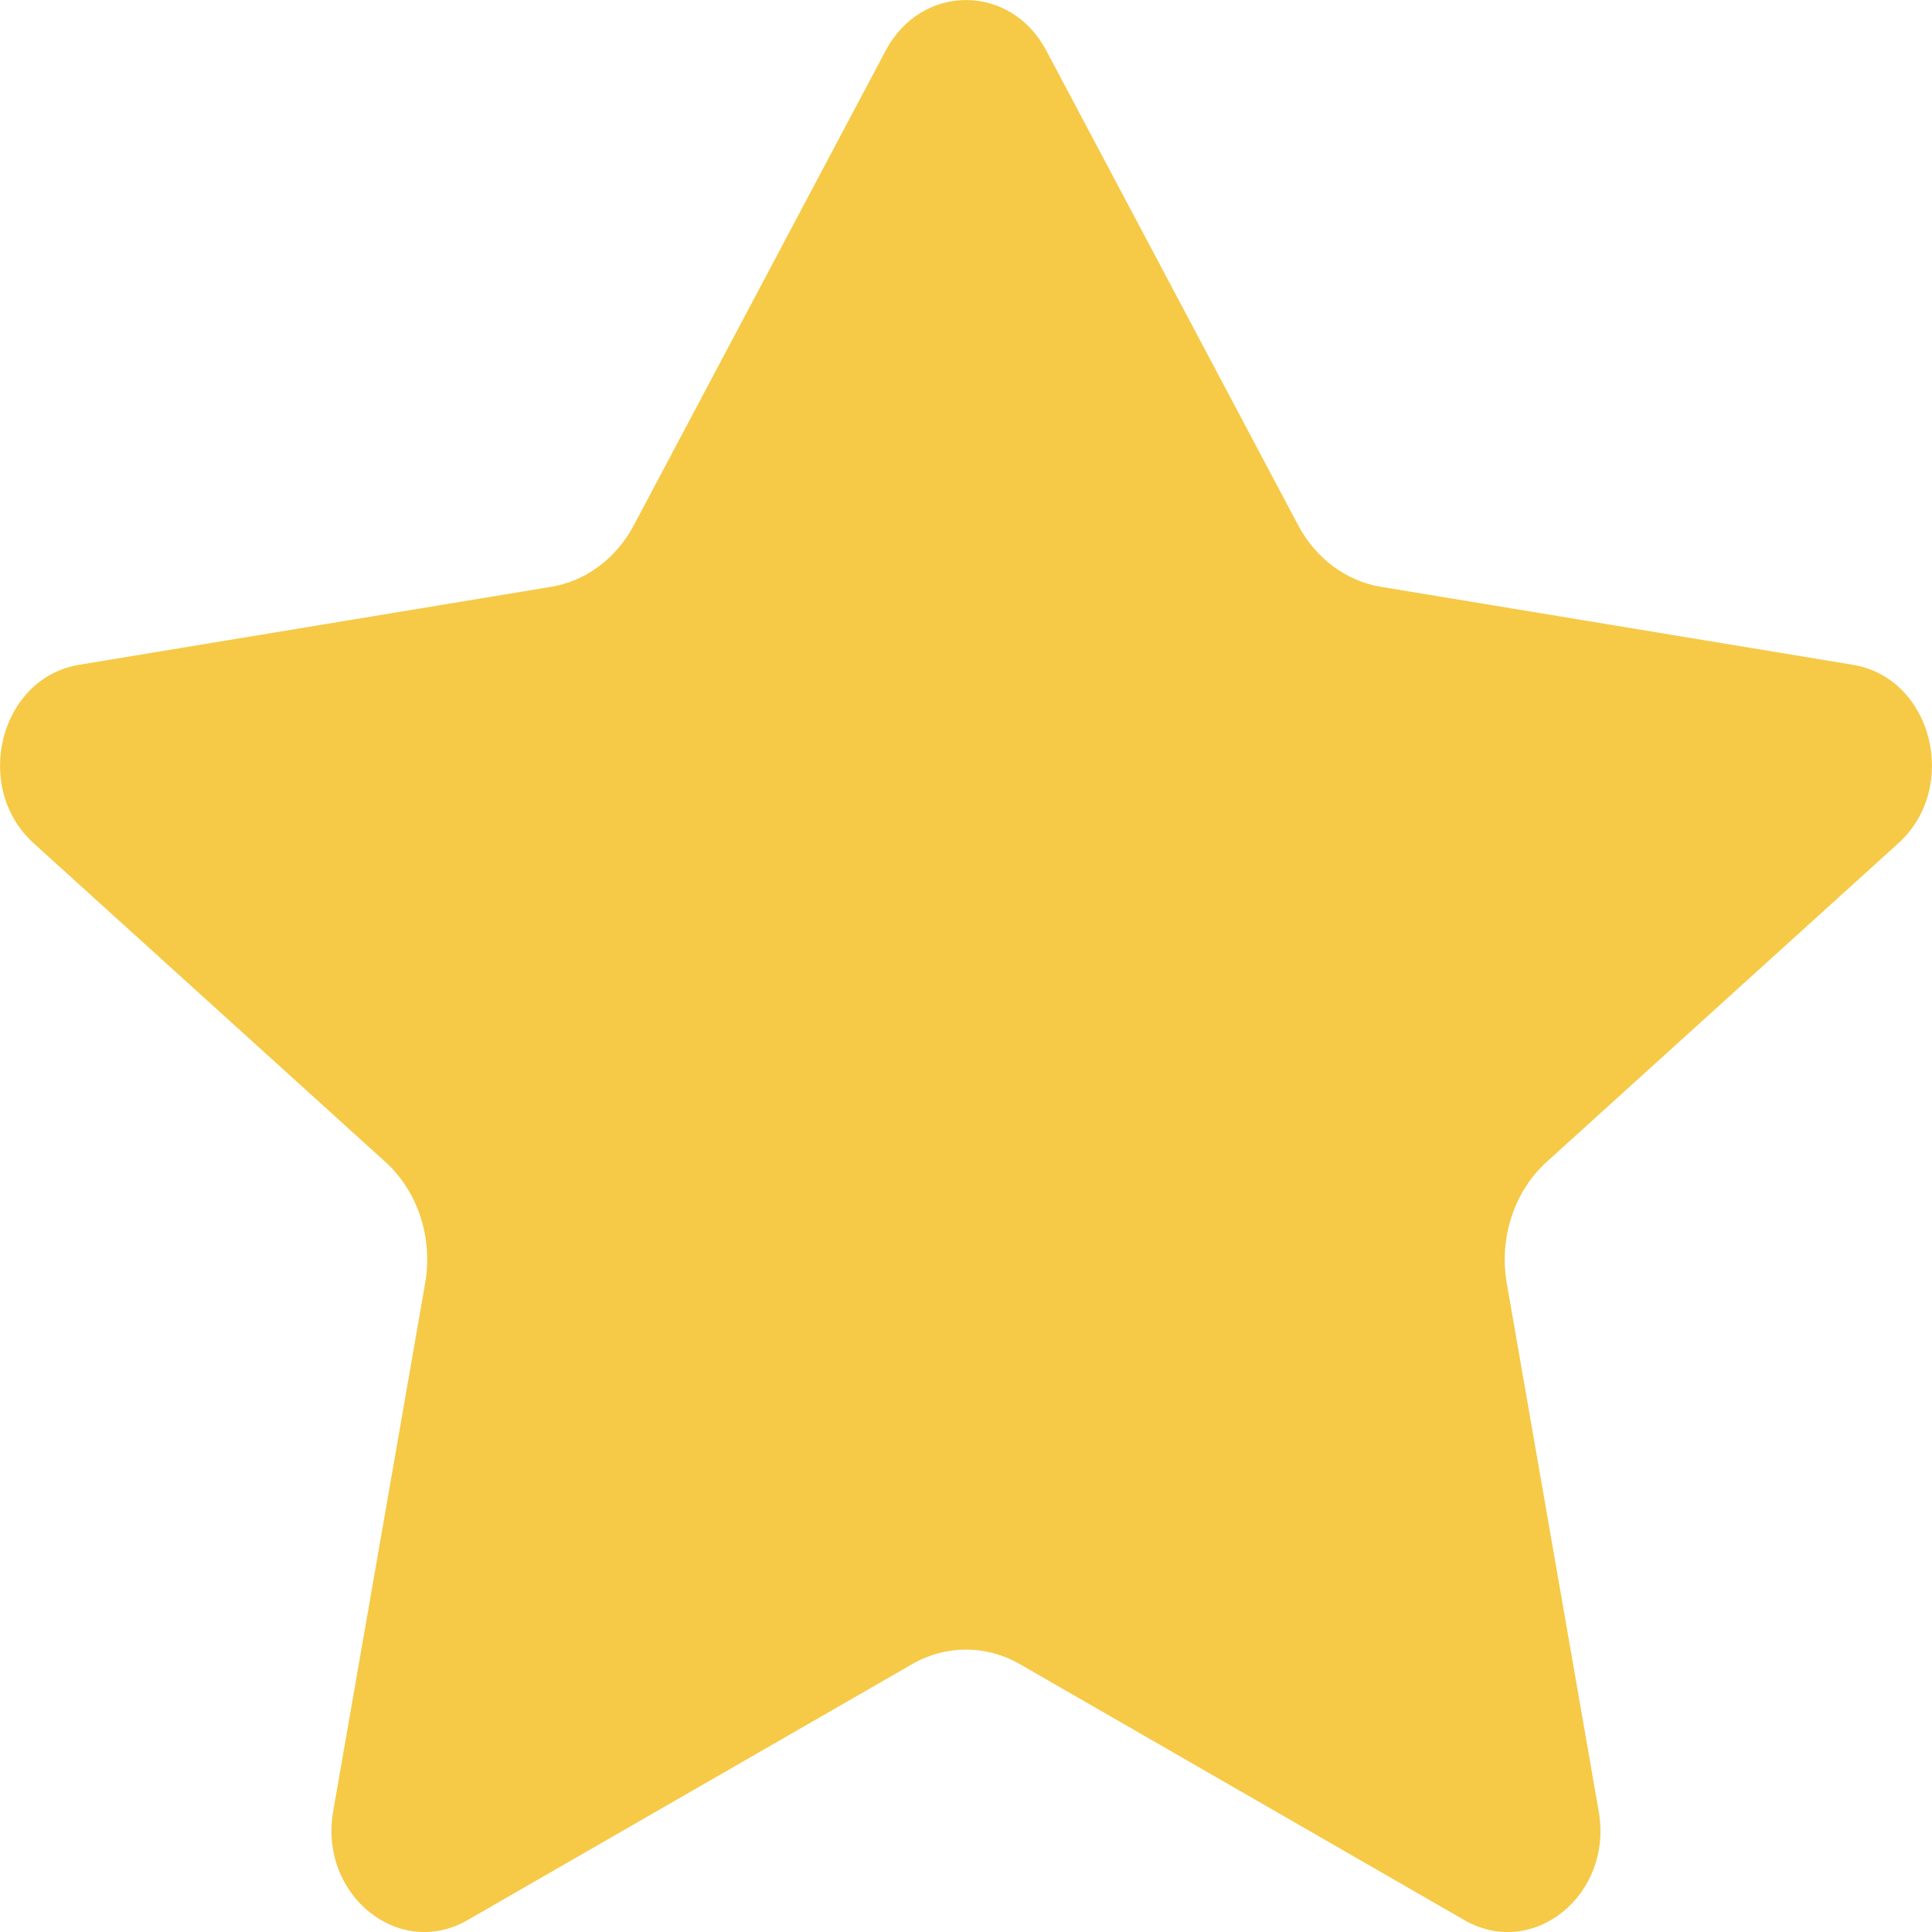
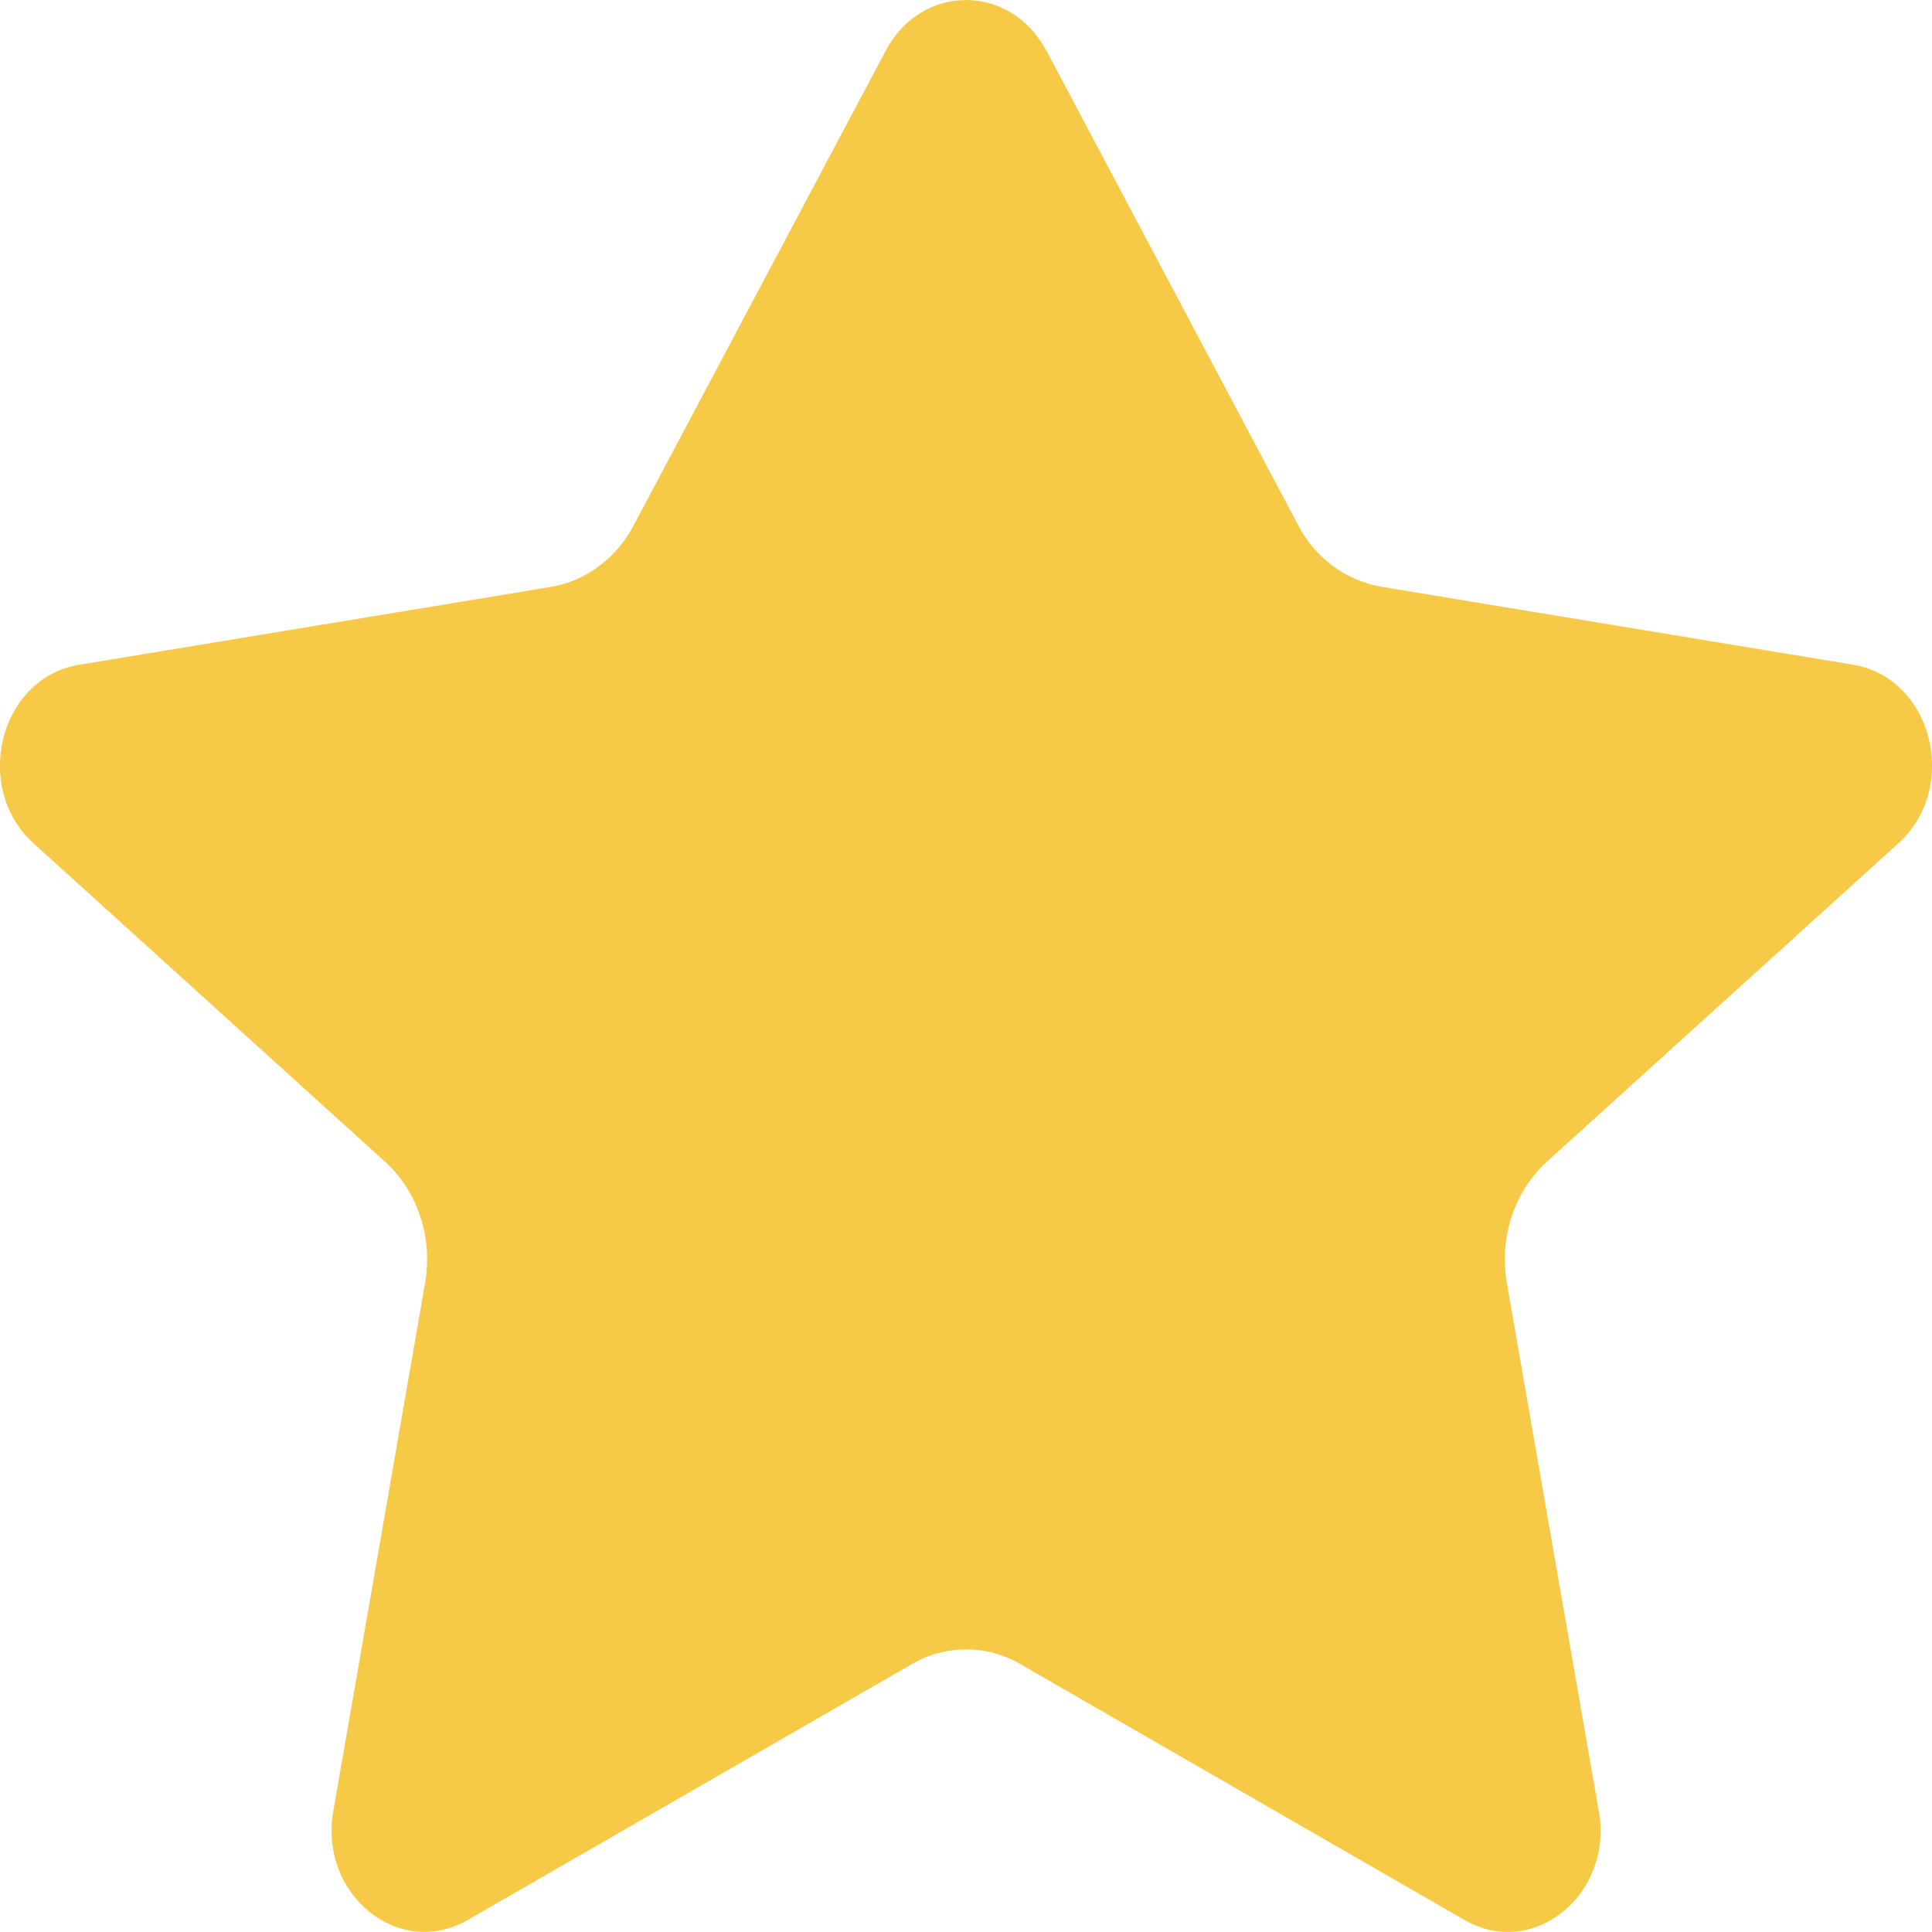
- <svg xmlns="http://www.w3.org/2000/svg" width="20" height="20" viewBox="0 0 20 20" fill="F6CA47">
-   <path d="M10.831 0.523C10.461 -0.174 9.539 -0.174 9.169 0.523L6.562 5.436C6.38 5.781 6.064 6.016 5.703 6.075L0.818 6.882C-0.003 7.018 -0.29 8.151 0.349 8.73L3.988 12.027C4.325 12.332 4.483 12.813 4.401 13.284L3.449 18.751C3.299 19.615 4.129 20.287 4.84 19.877L9.441 17.228C9.791 17.026 10.209 17.026 10.559 17.228L15.159 19.877C15.871 20.287 16.701 19.615 16.55 18.751L15.598 13.284C15.517 12.813 15.675 12.332 16.012 12.027L19.651 8.73C20.29 8.151 20.003 7.018 19.182 6.882L14.297 6.075C13.937 6.016 13.62 5.781 13.438 5.436L10.831 0.523Z" fill="#F6CA47" />
+ <svg xmlns="http://www.w3.org/2000/svg" width="20" height="20" fill="F6CA47">
+   <path d="M10.83.523c-.37-.697-1.29-.697-1.66 0L6.561 5.436c-.182.345-.498.58-.859.64l-4.885.806c-.82.136-1.108 1.269-.47 1.848l3.64 3.297c.337.305.495.787.413 1.257L3.45 18.75c-.15.864.68 1.535 1.391 1.126l4.6-2.65a1.11 1.11 0 0 1 1.12 0l4.6 2.65c.711.41 1.541-.262 1.39-1.126l-.952-5.468c-.081-.47.077-.95.414-1.256l3.64-3.297c.638-.58.35-1.712-.47-1.848l-4.885-.807a1.205 1.205 0 0 1-.86-.639L10.832.523Z" fill="#F6CA47" />
</svg>
